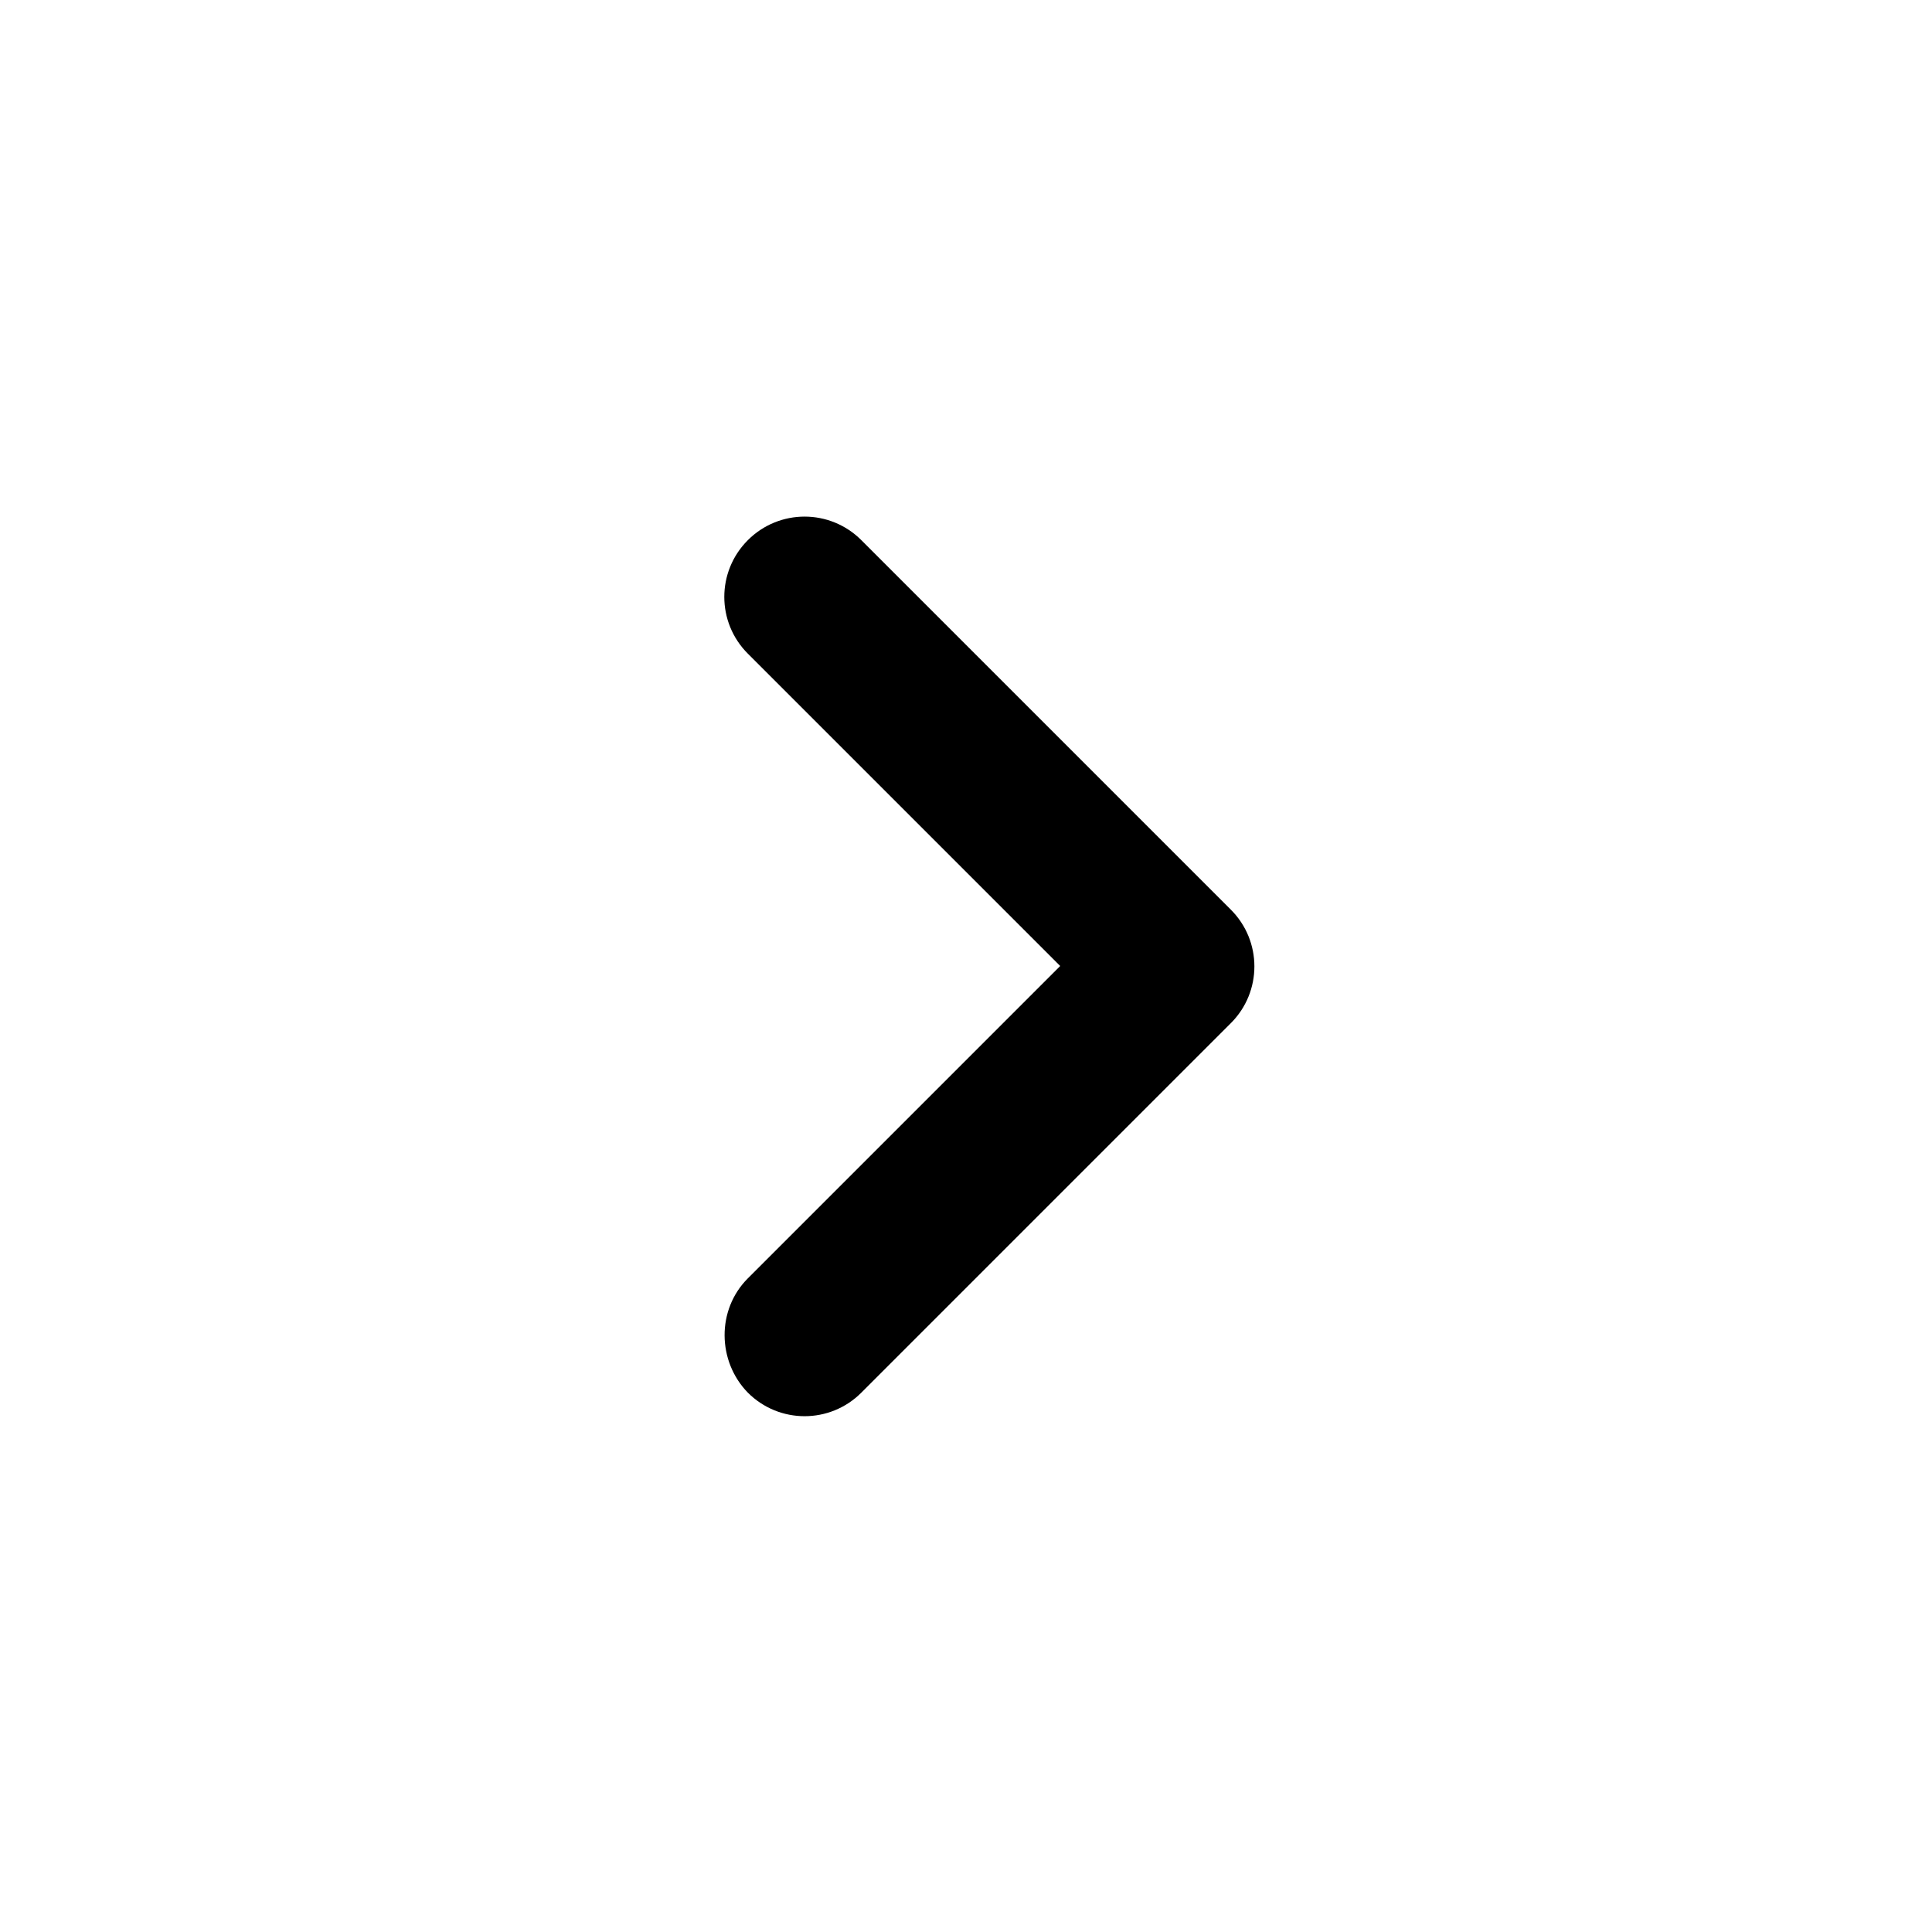
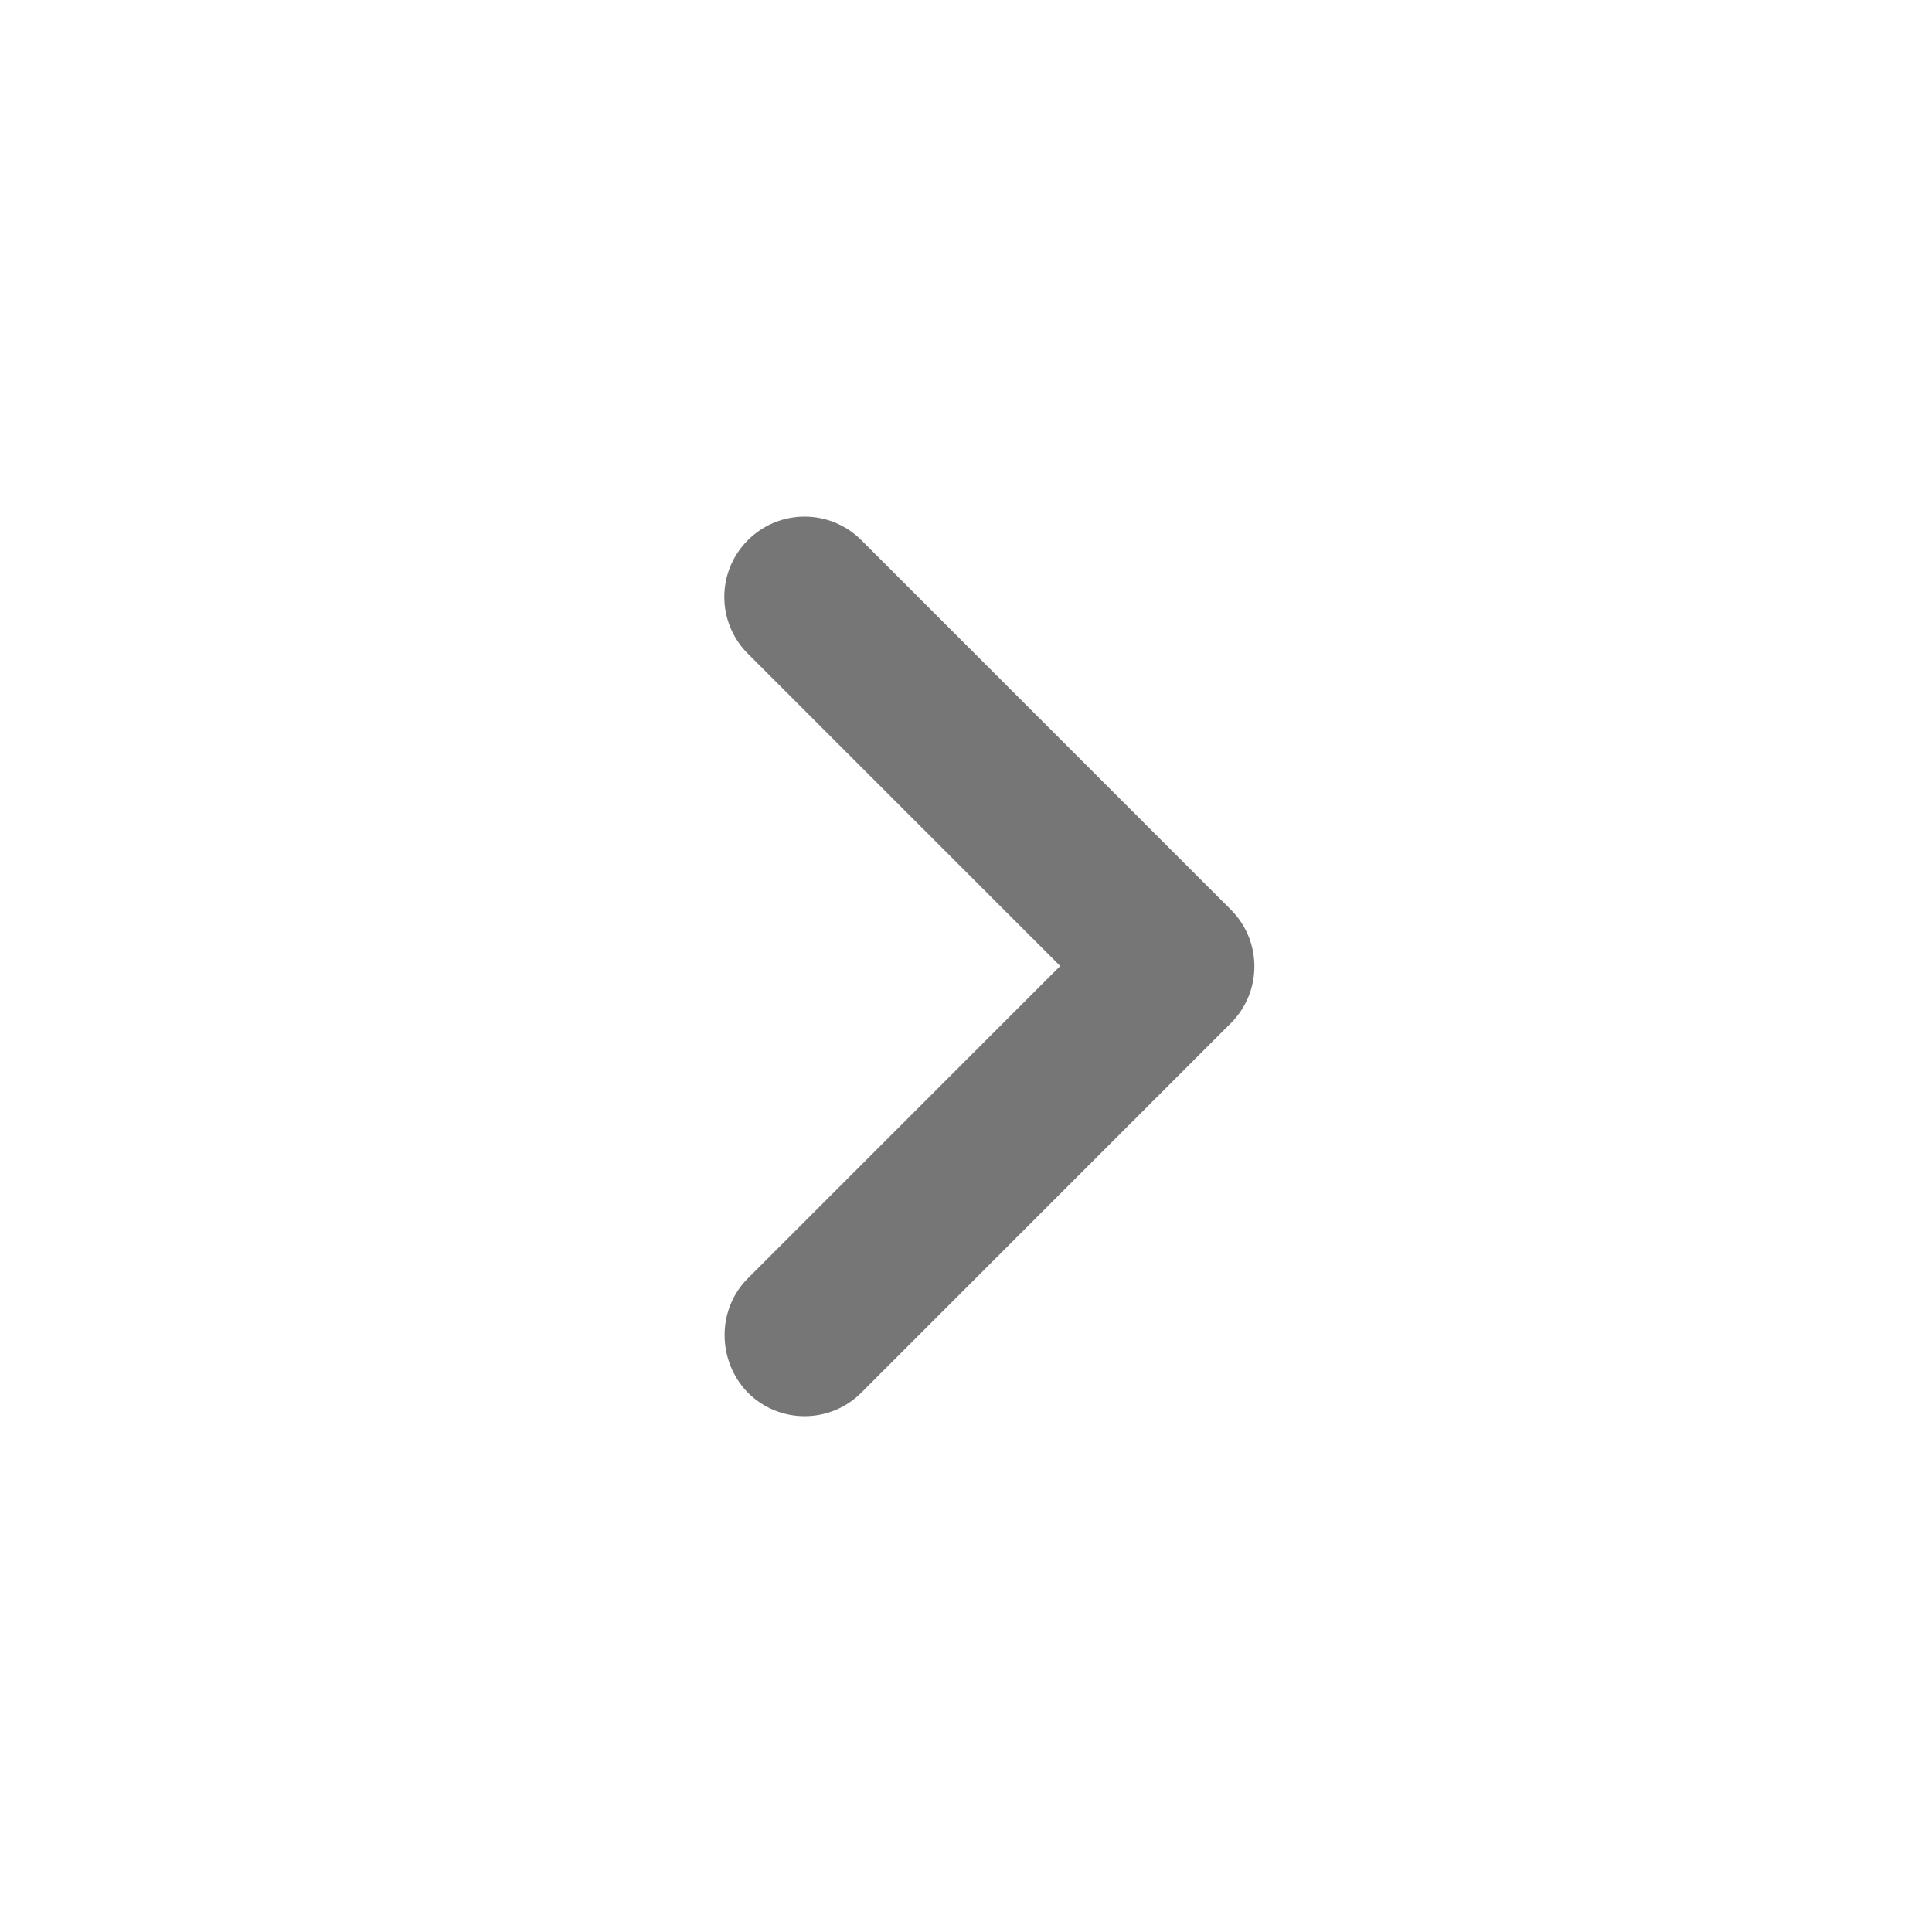
- <svg xmlns="http://www.w3.org/2000/svg" height="24" viewBox="0 0 24 24" width="24">
-   <path d="M9.29 15.88L13.17 12 9.29 8.12c-.39-.39-.39-1.02 0-1.41.39-.39 1.02-.39 1.41 0l4.59 4.59c.39.39.39 1.02 0 1.41L10.7 17.3c-.39.39-1.02.39-1.41 0-.38-.39-.39-1.03 0-1.42z" />
+ <svg xmlns="http://www.w3.org/2000/svg" viewBox="0 0 24 24">
+   <path fill="#767676" d="M9.29 15.88L13.17 12 9.29 8.12c-.39-.39-.39-1.02 0-1.41 .39-.39 1.02-.39 1.41 0l4.59 4.59c.39.39.39 1.02 0 1.41L10.7 17.3c-.39.39-1.02.39-1.41 0 -.38-.39-.39-1.03 0-1.42Z" />
</svg>
